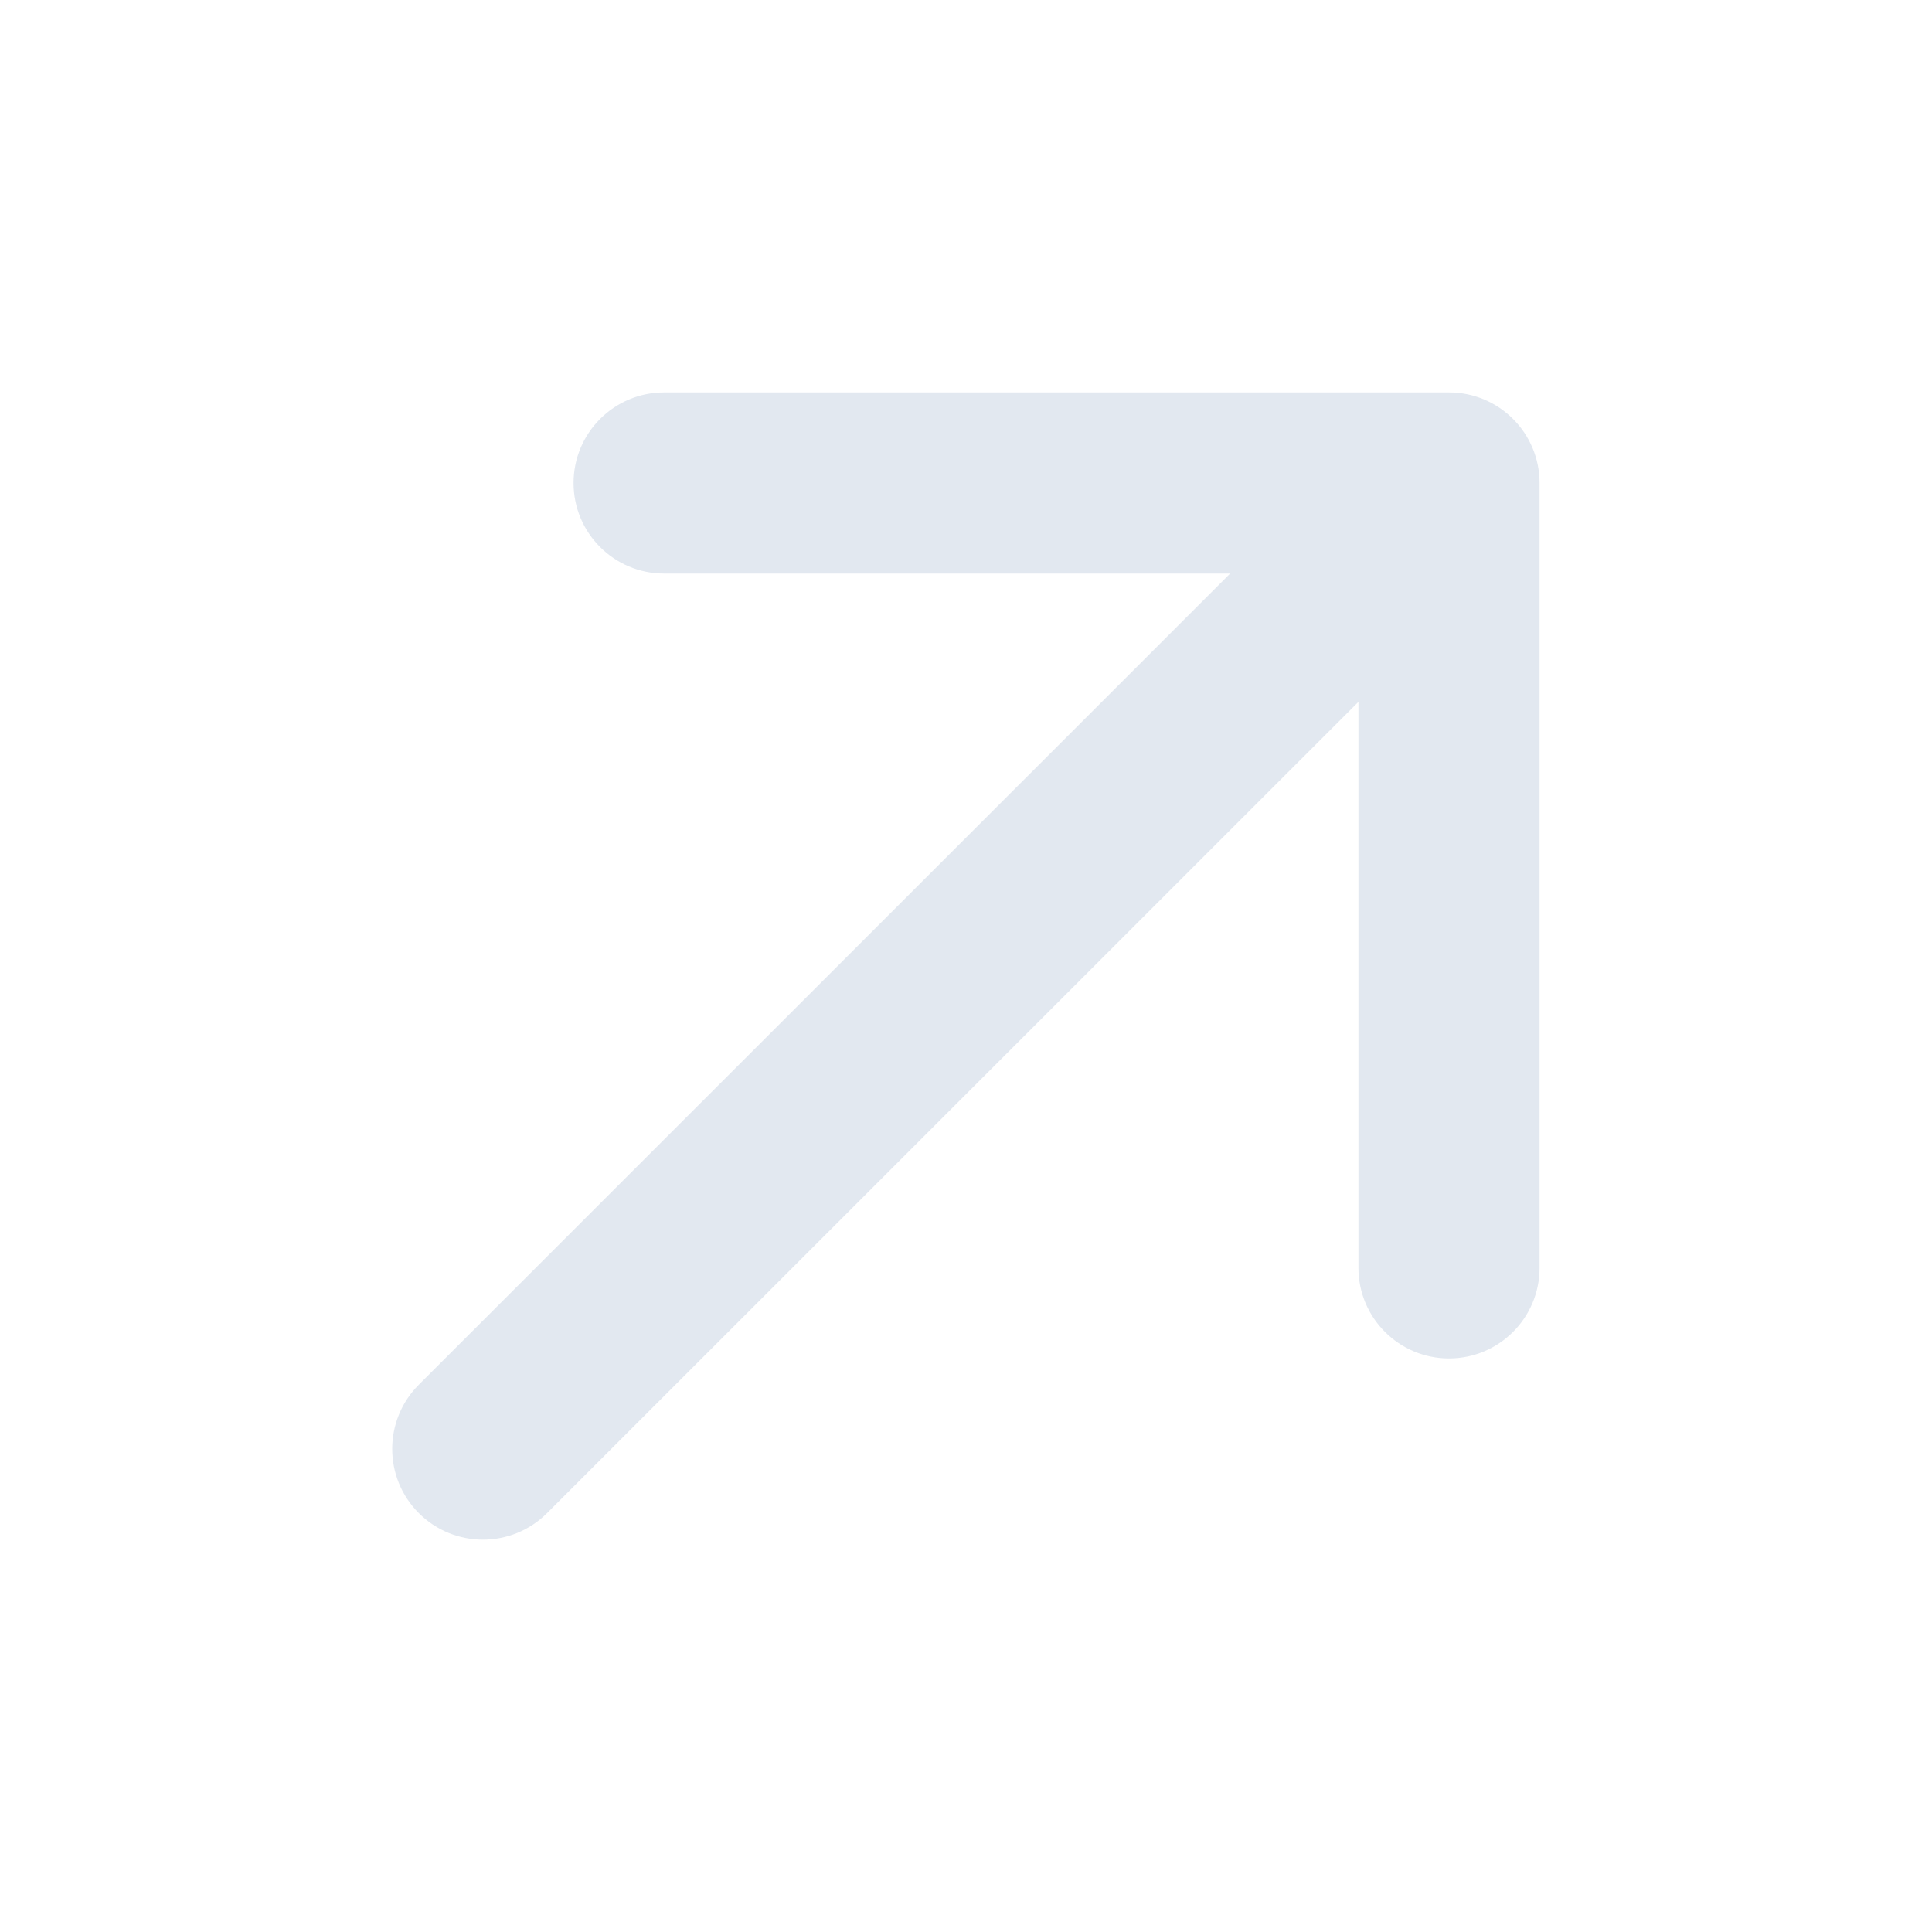
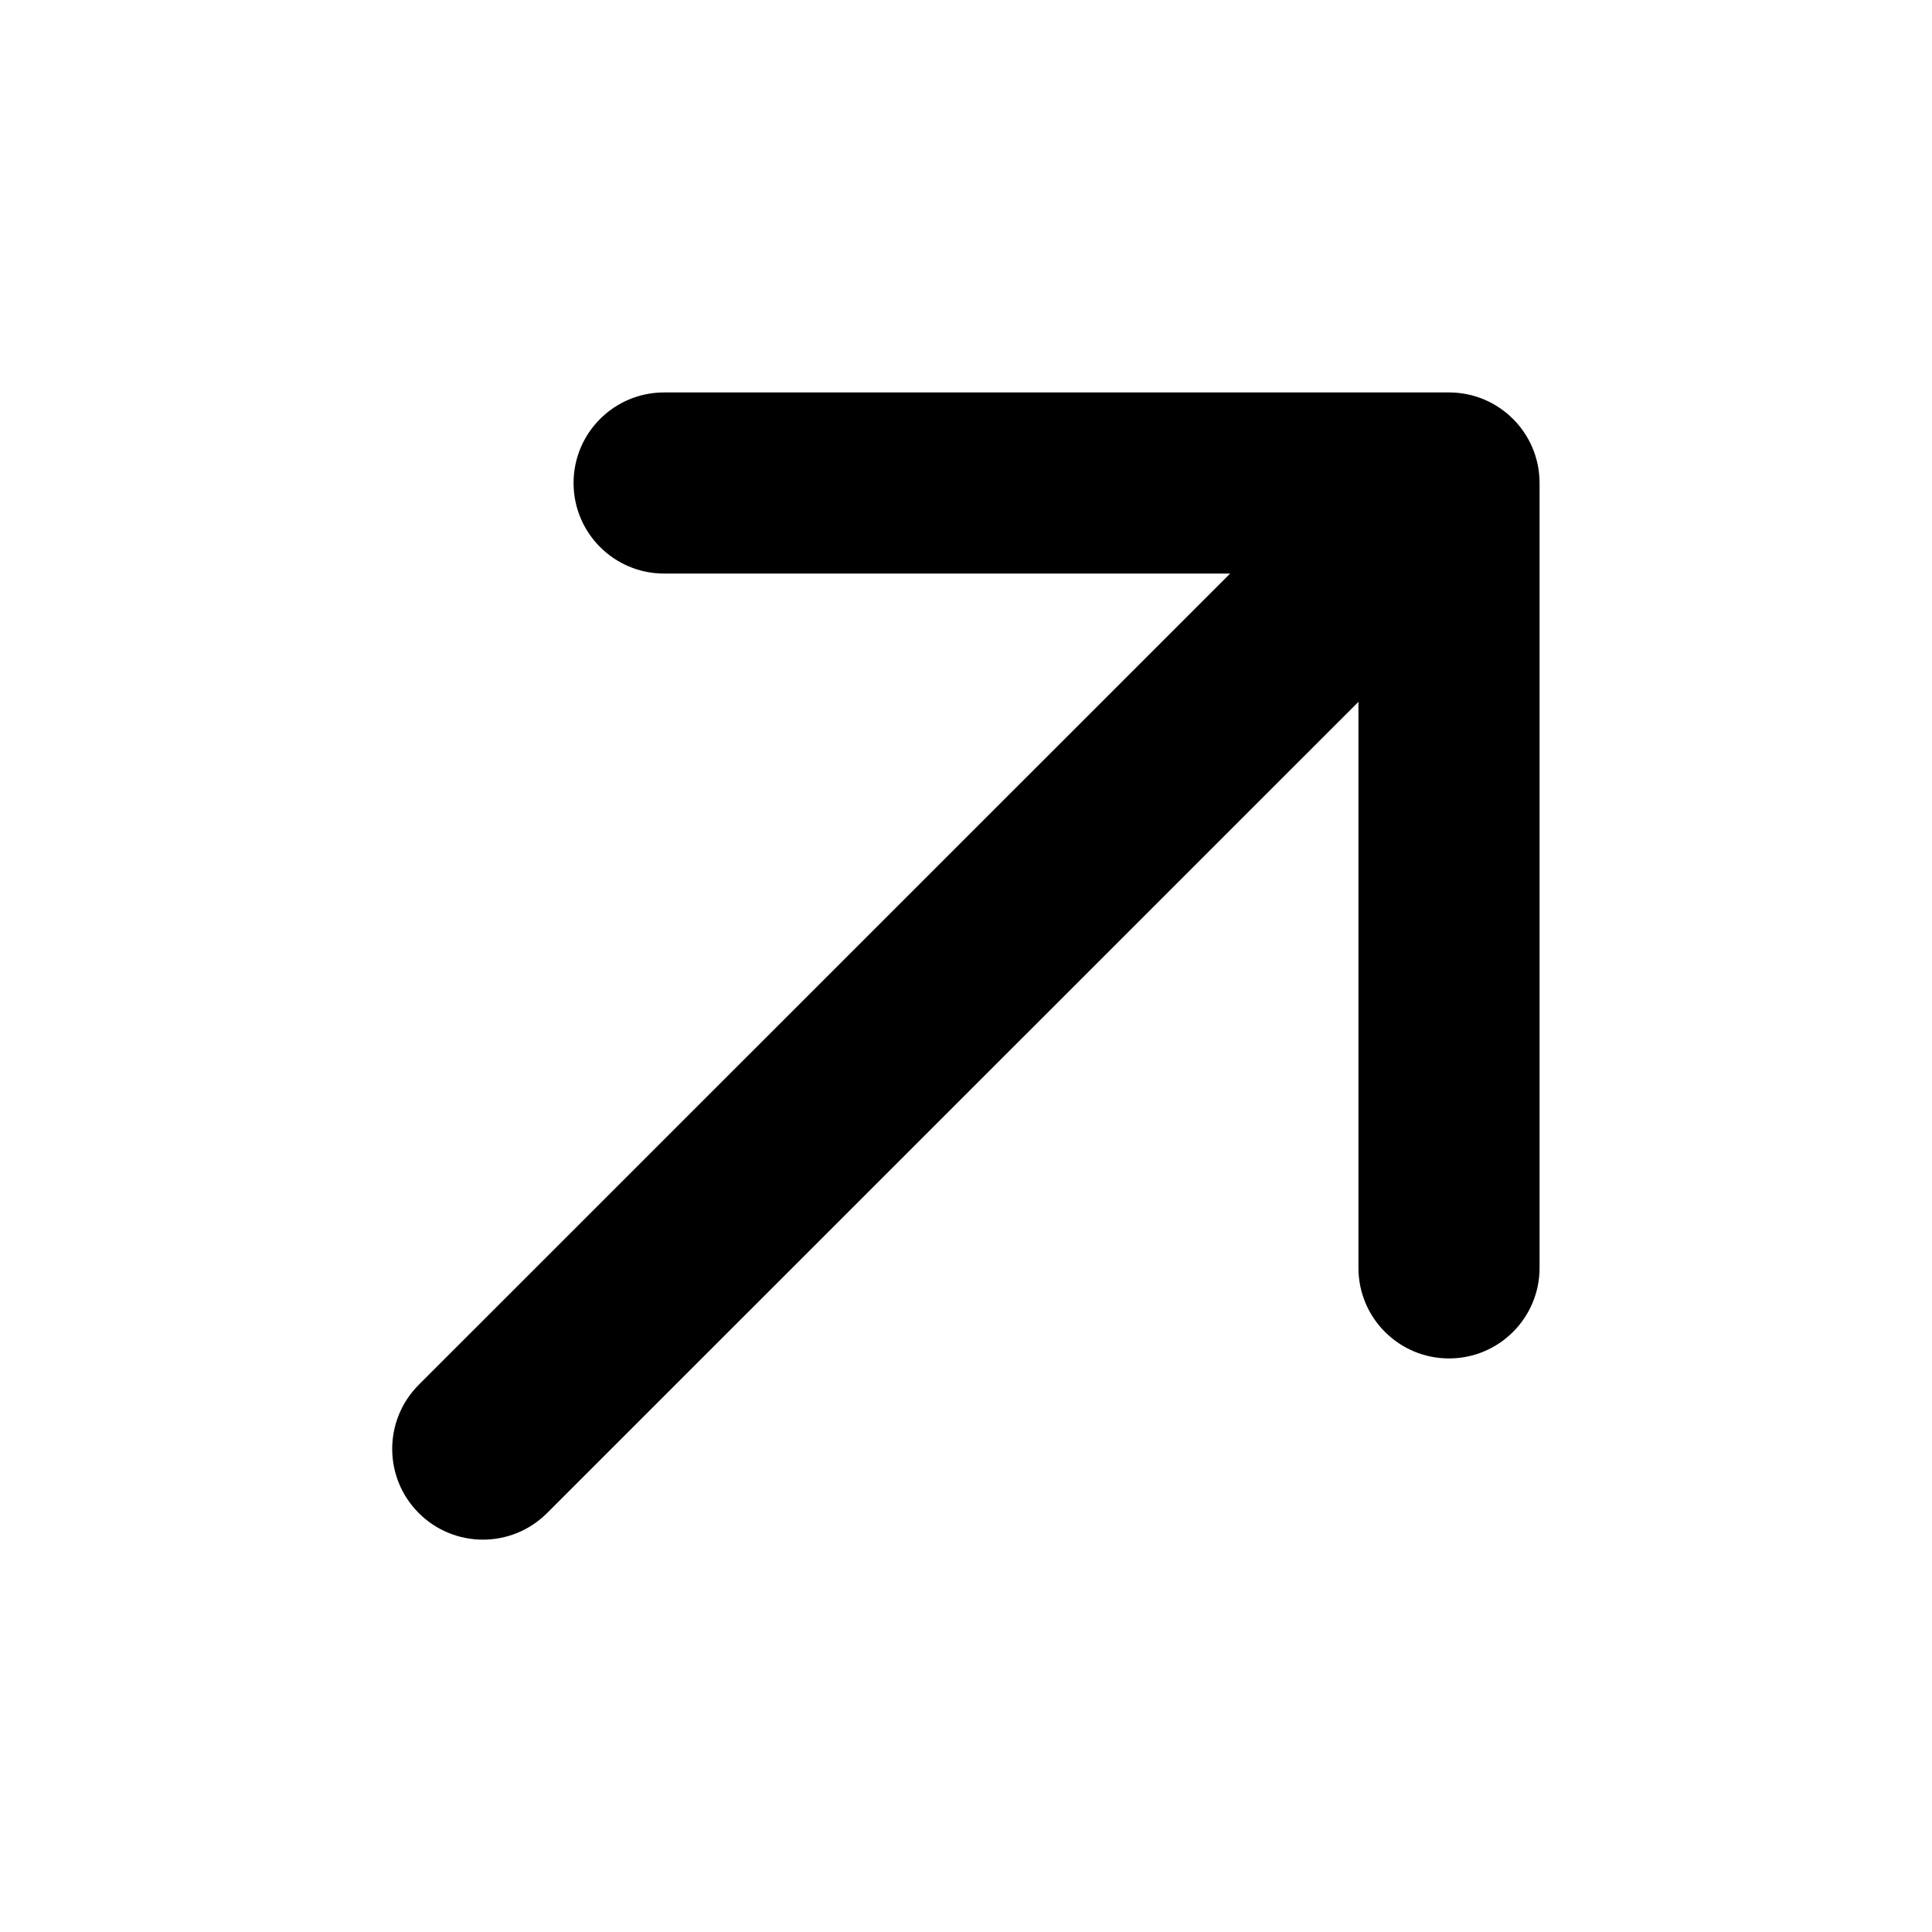
- <svg xmlns="http://www.w3.org/2000/svg" width="20" height="20" viewBox="0 0 256 256" focusable="false" color="#E2E8F0" style="user-select: none; width: 100%; height: 100%; display: inline-block; fill: #E2E8F0; color: #E2E8F0; flex-shrink: 0;">
-   <g color="#E2E8F0" weight="bold">
+ <svg xmlns="http://www.w3.org/2000/svg" width="20" height="20" viewBox="0 0 256 256" focusable="false" color="currentColor" style="user-select: none; width: 100%; height: 100%; display: inline-block; fill: currentColor; color: currentColor; flex-shrink: 0;">
+   <g color="currentColor" weight="bold">
    <path d="M204,64V168a12,12,0,0,1-24,0V93L72.49,200.49a12,12,0,0,1-17-17L163,76H88a12,12,0,0,1,0-24H192A12,12,0,0,1,204,64Z" />
  </g>
</svg>
